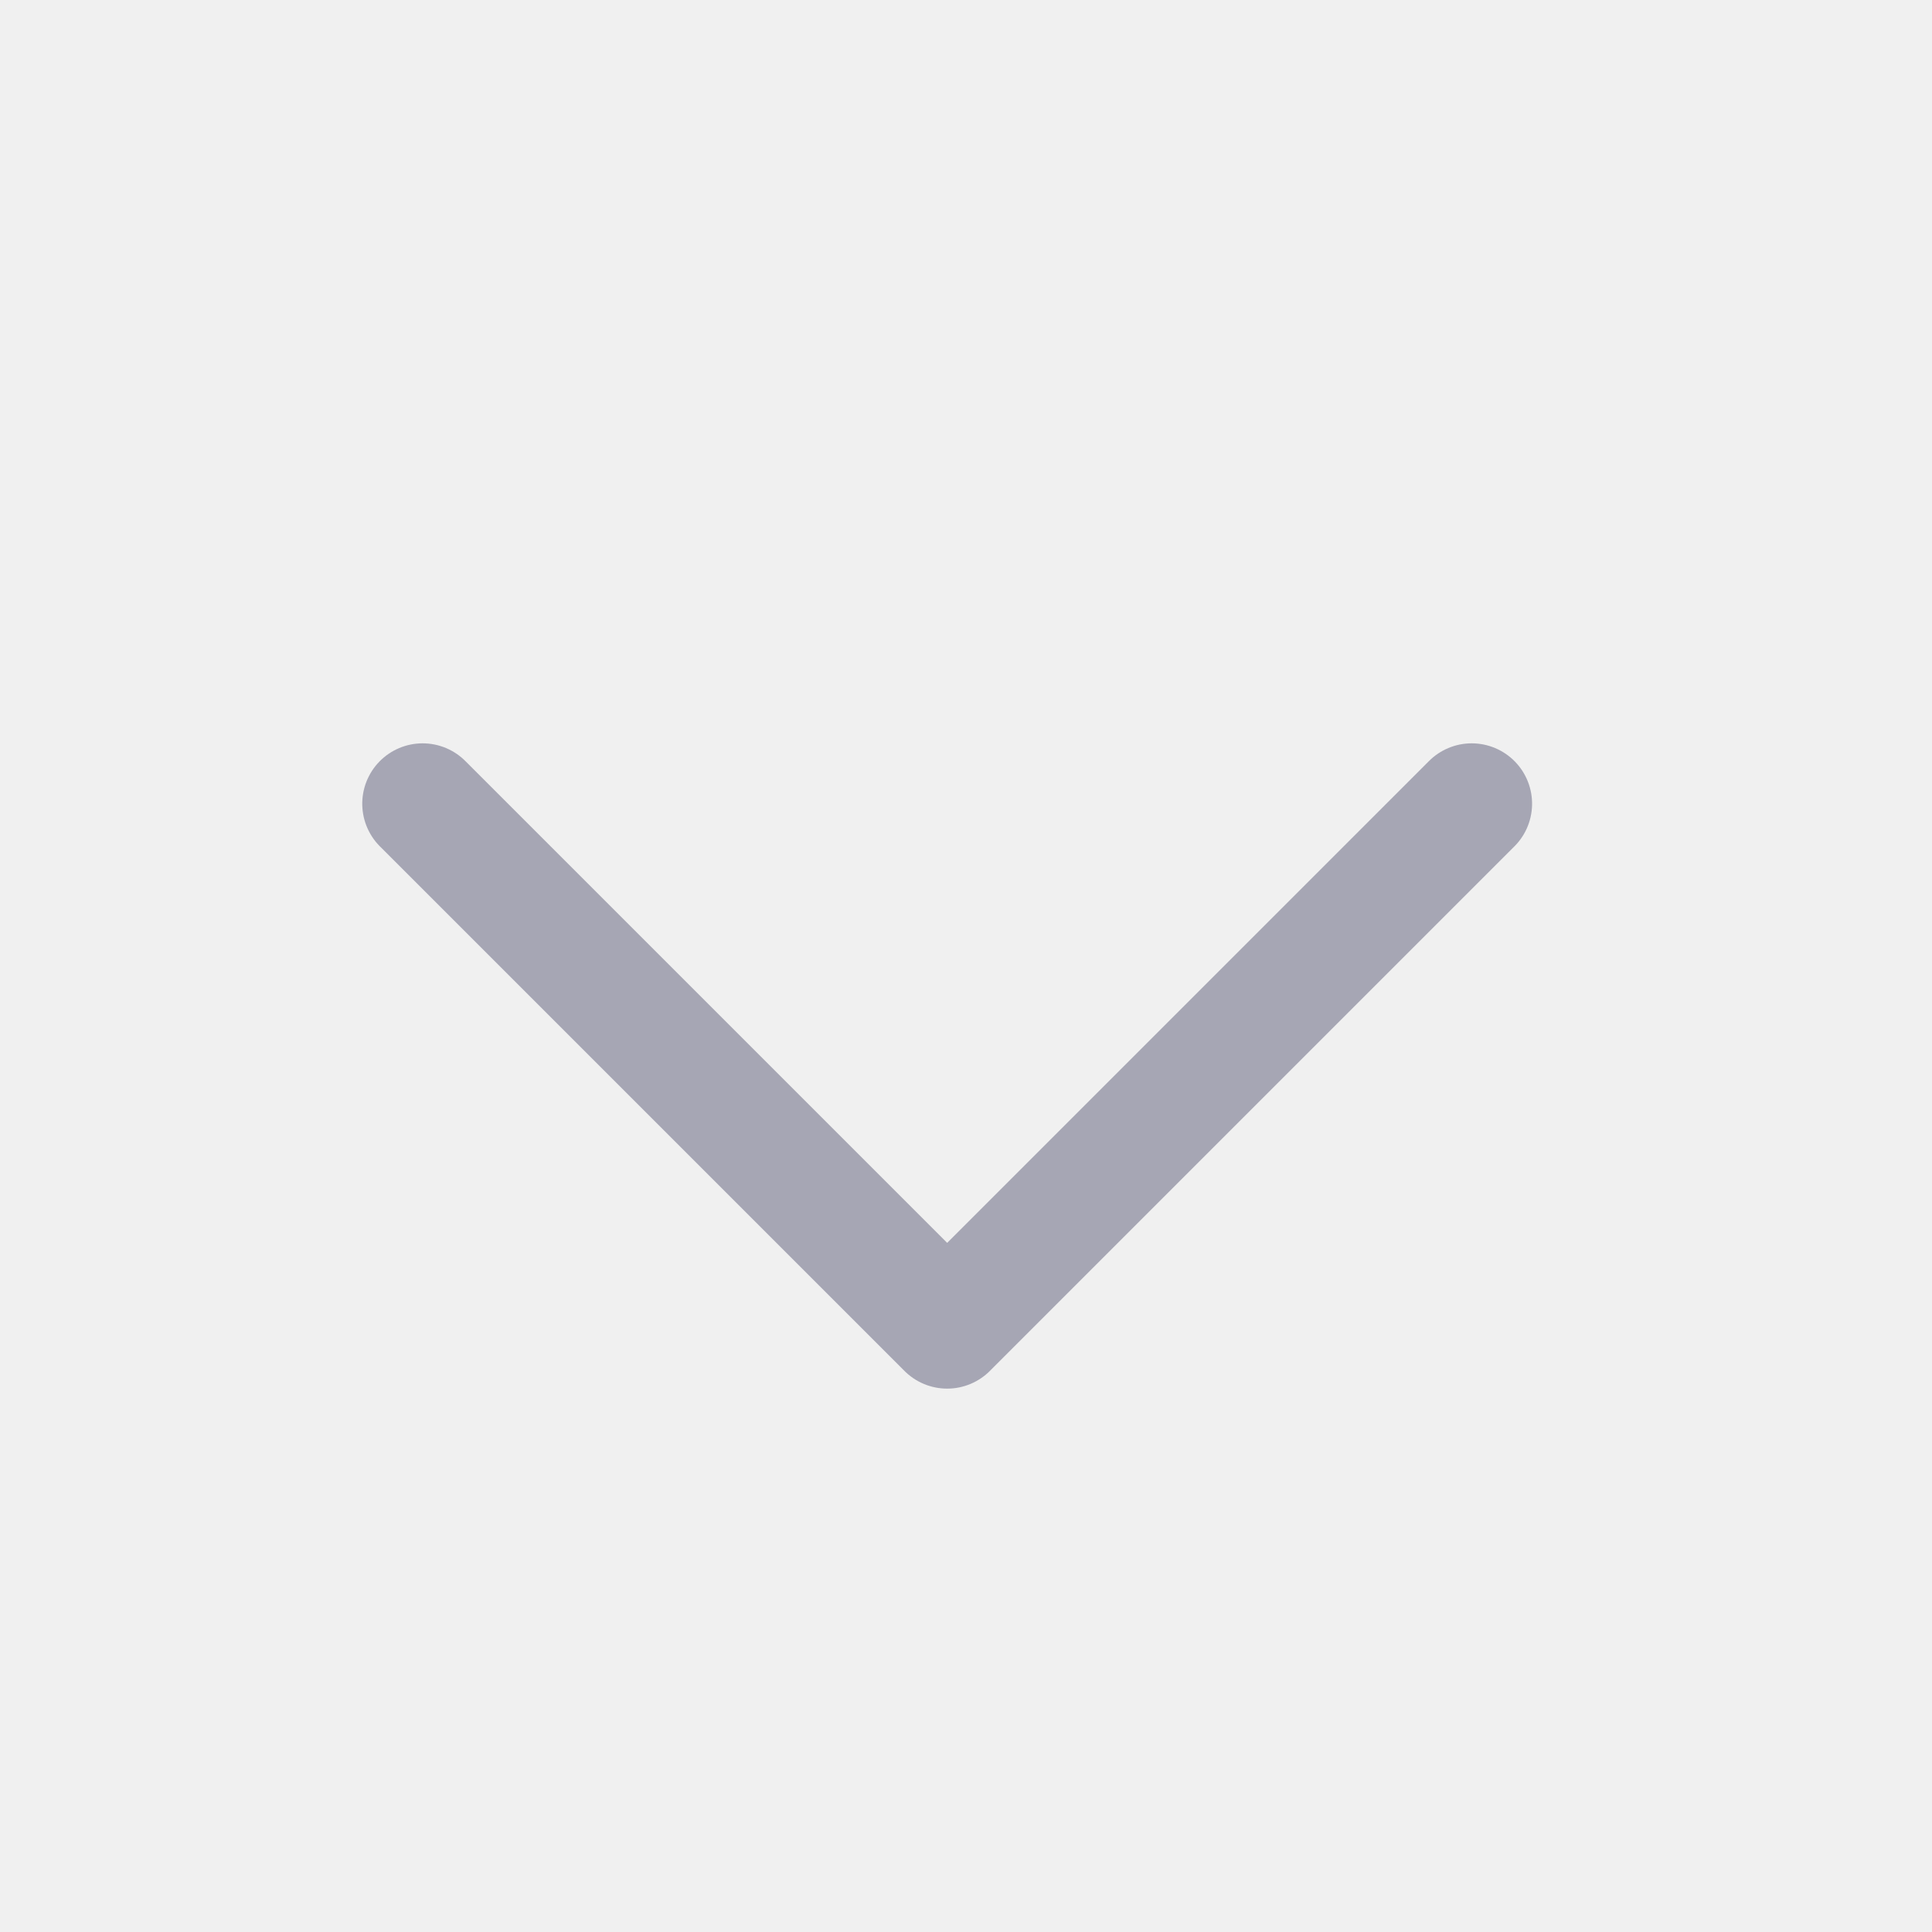
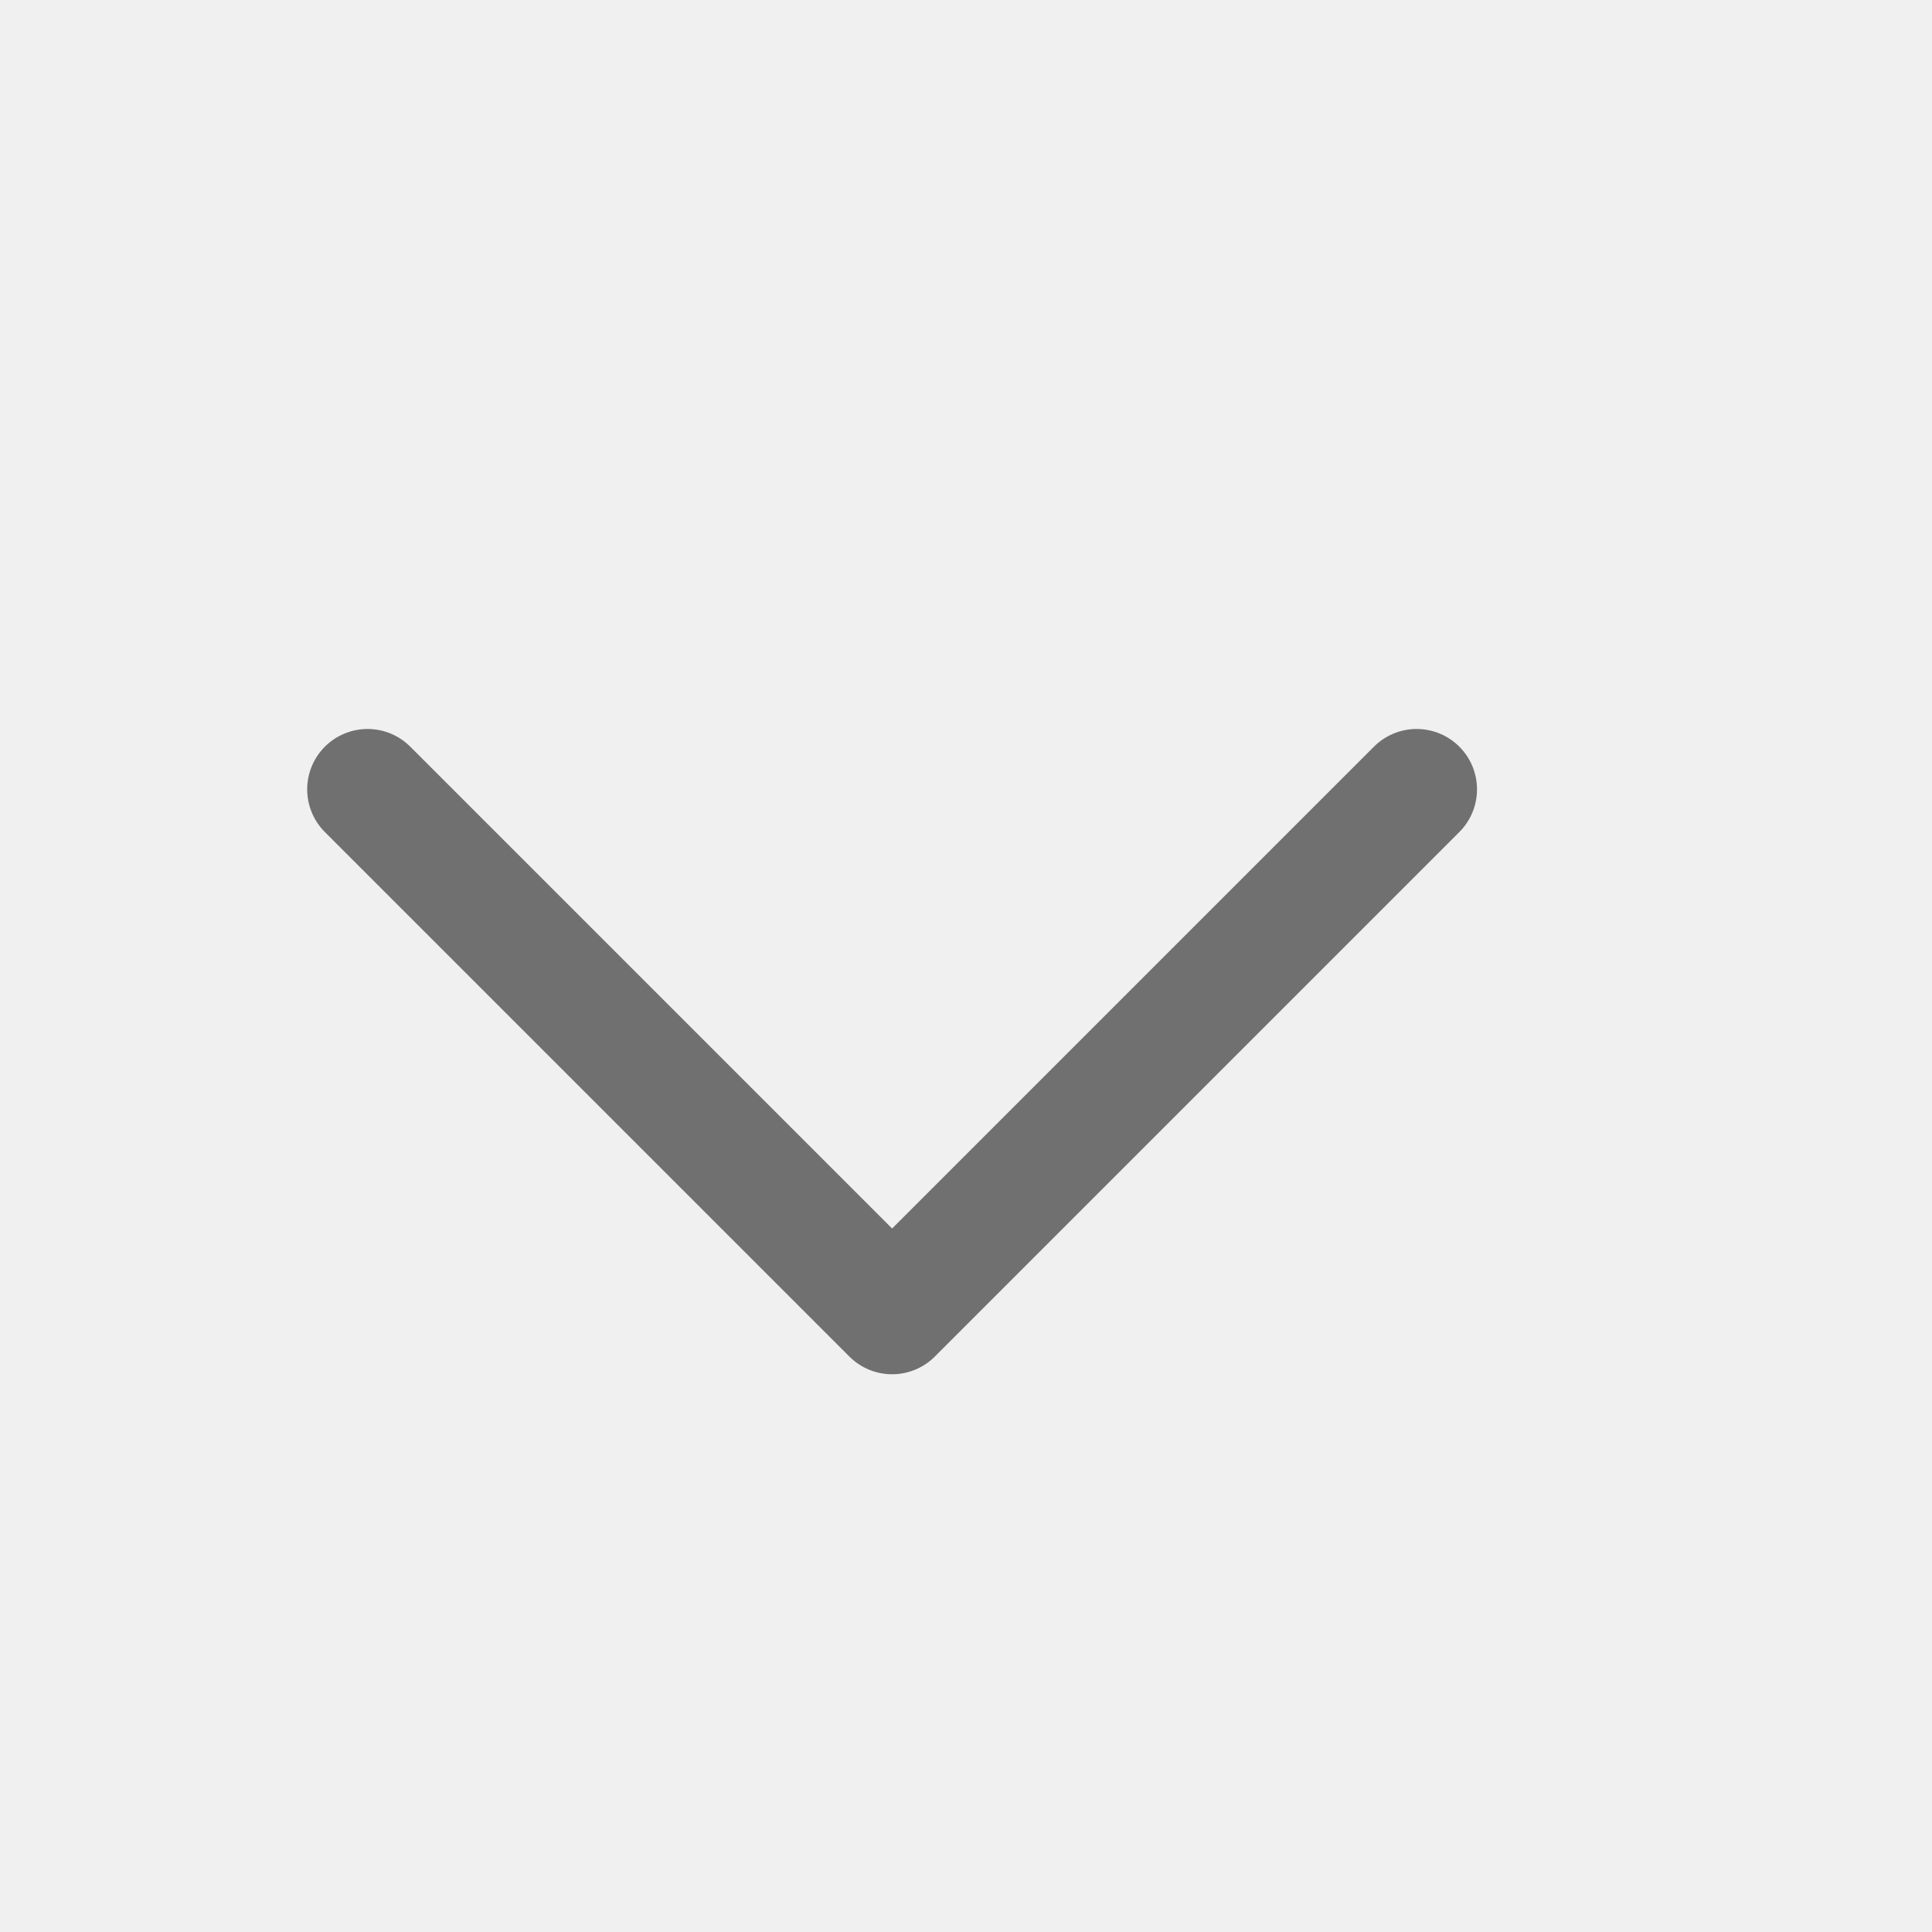
<svg xmlns="http://www.w3.org/2000/svg" width="16" height="16" viewBox="0 0 16 16">
  <defs>
    <clipPath id="clip-path">
-       <rect id="사각형_3363" data-name="사각형 3363" width="16" height="16" fill="#fff" stroke="#707070" stroke-width="1" />
+       <rect id="사각형_16522" data-name="사각형 16522" width="16" height="16" transform="translate(0)" fill="#fff" stroke="#707070" stroke-width="1" />
    </clipPath>
  </defs>
-   <g id="마스크_그룹_185" data-name="마스크 그룹 185" transform="translate(16) rotate(90)" clip-path="url(#clip-path)">
-     <path id="패스_20464" data-name="패스 20464" d="M2908.967,1955.394l4.344,4.344-4.344,4.344" transform="translate(-2902.311 -1951.582)" fill="none" stroke="#a6a6b4" stroke-linecap="round" stroke-linejoin="round" stroke-width="1" />
+   <g id="마스크_그룹_186" data-name="마스크 그룹 186" transform="translate(16 0) rotate(90)" clip-path="url(#clip-path)">
+     <path id="패스_43347" data-name="패스 43347" d="M2908.967,1955.394l4.344,4.344-4.344,4.344" transform="translate(-2902.43 -1951.126)" fill="none" stroke="#707070" stroke-linecap="round" stroke-linejoin="round" stroke-width="1" />
  </g>
</svg>
